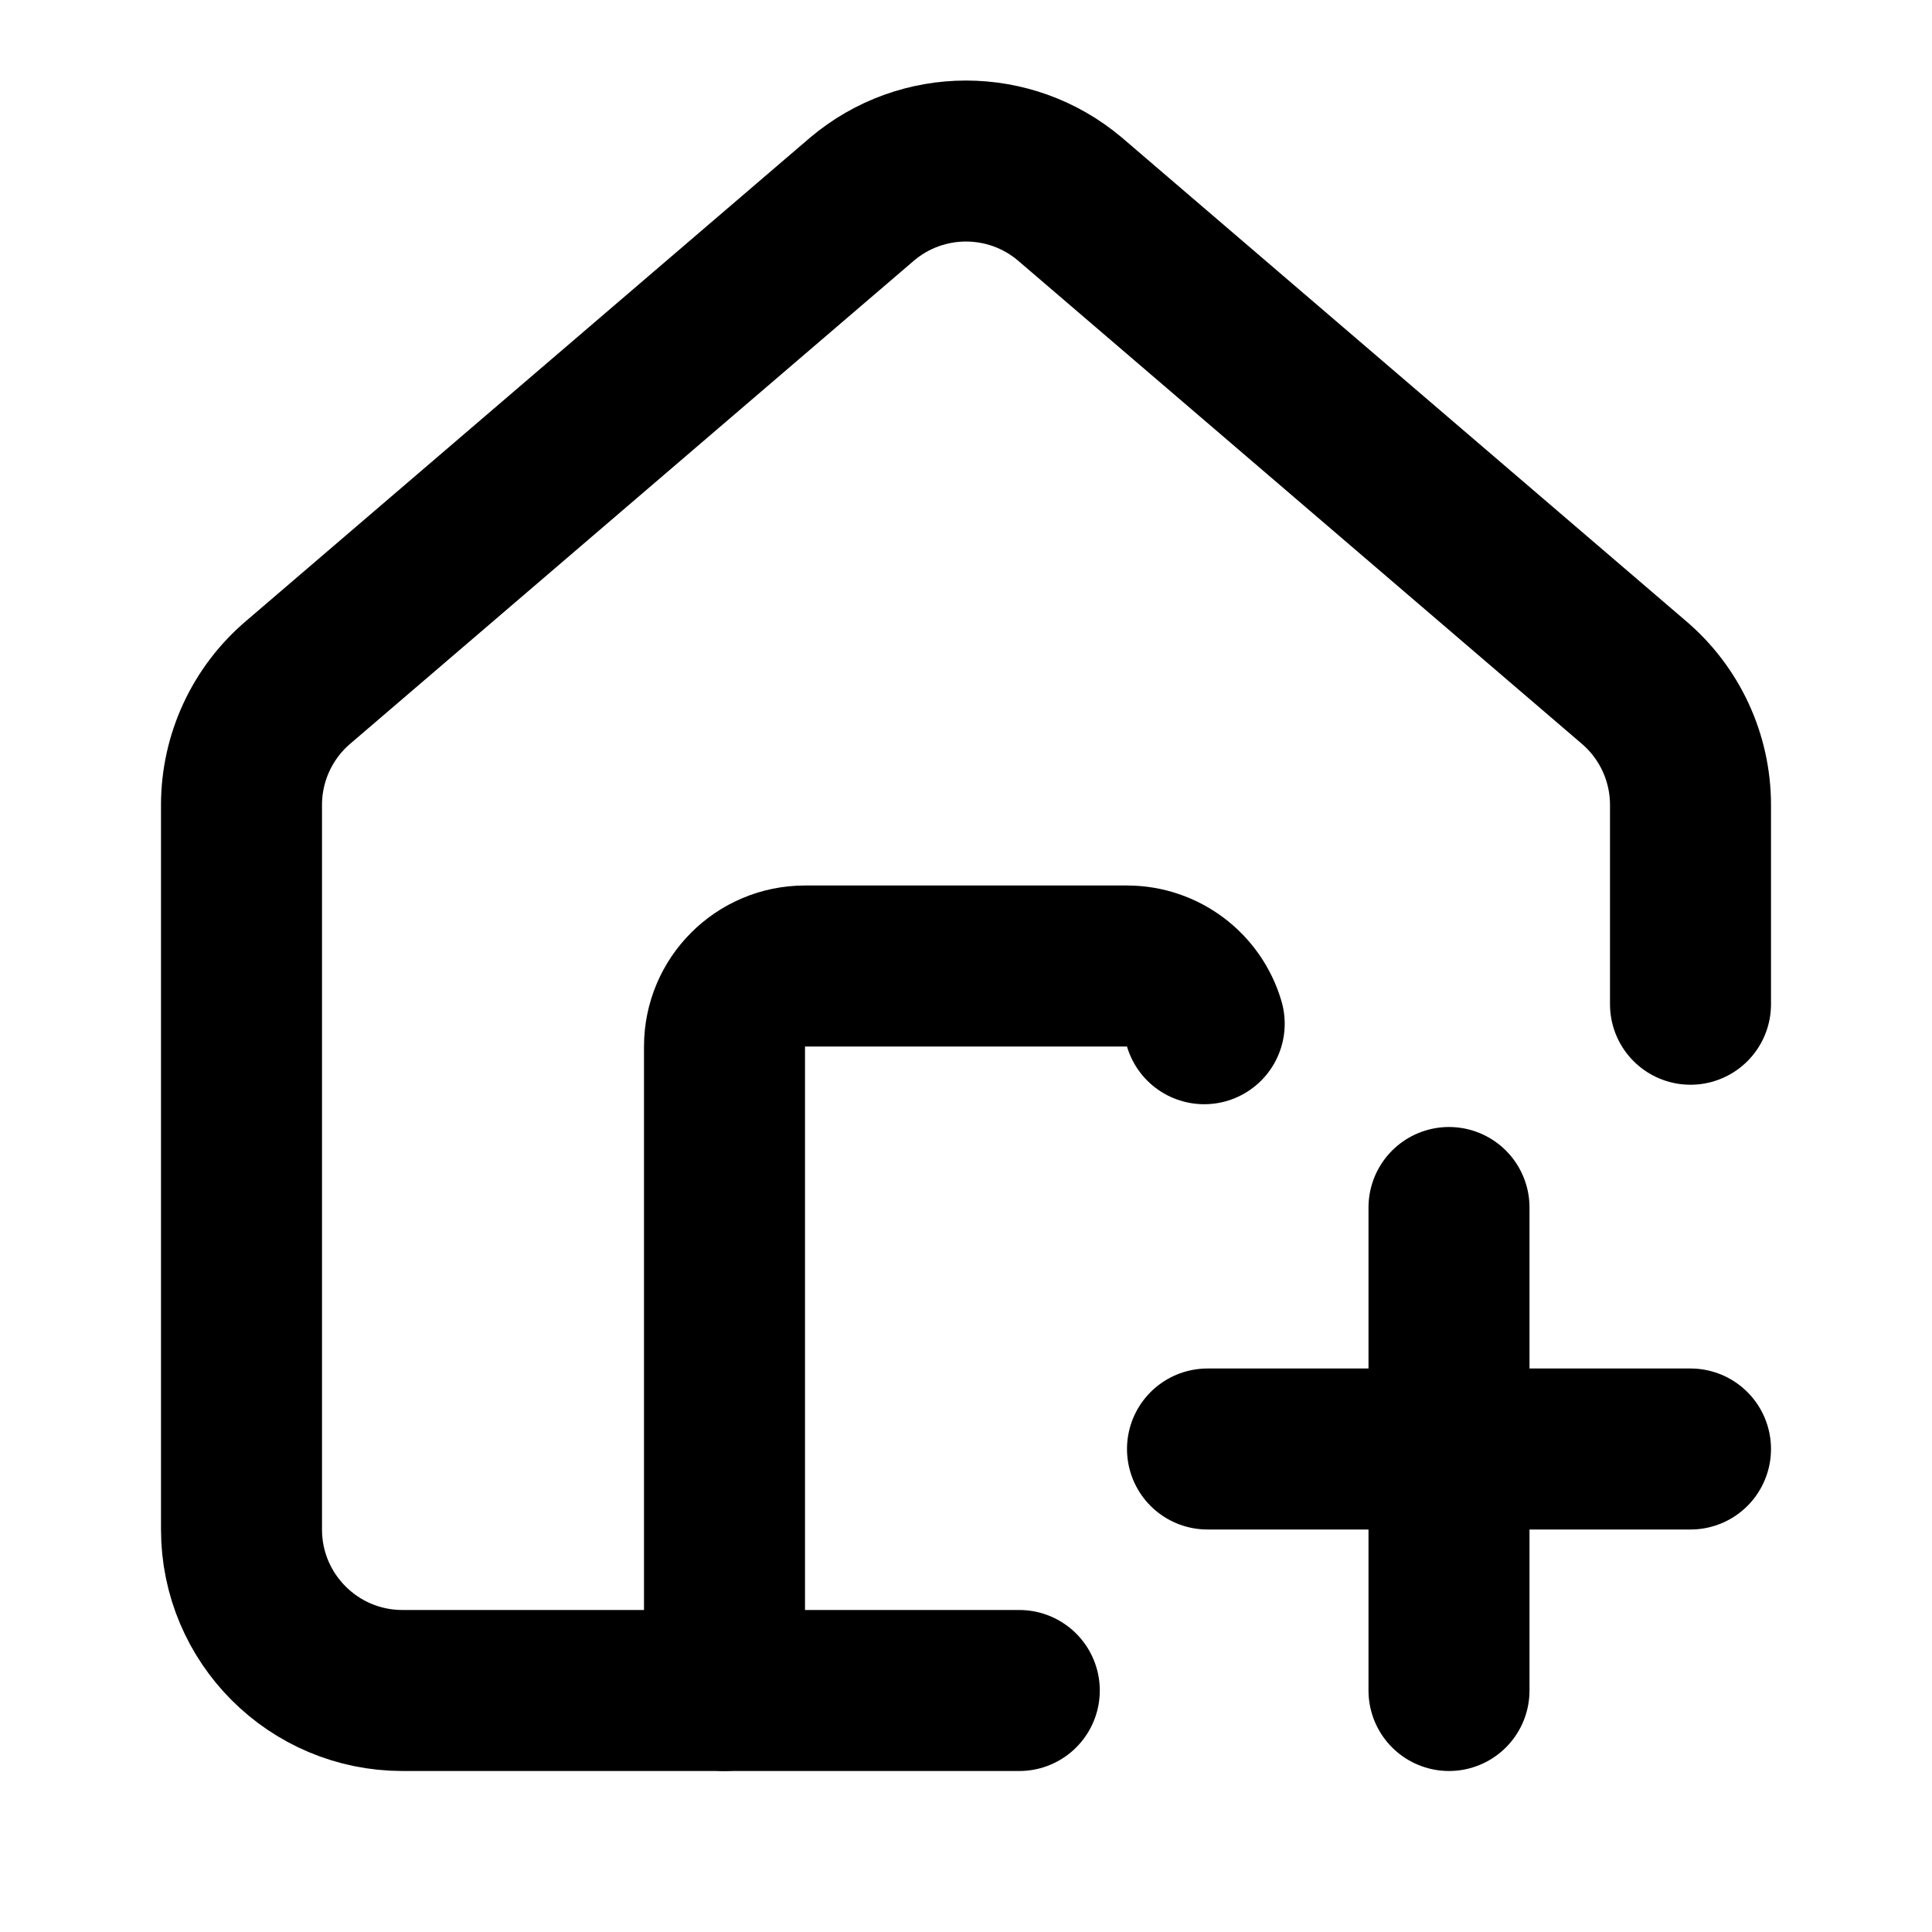
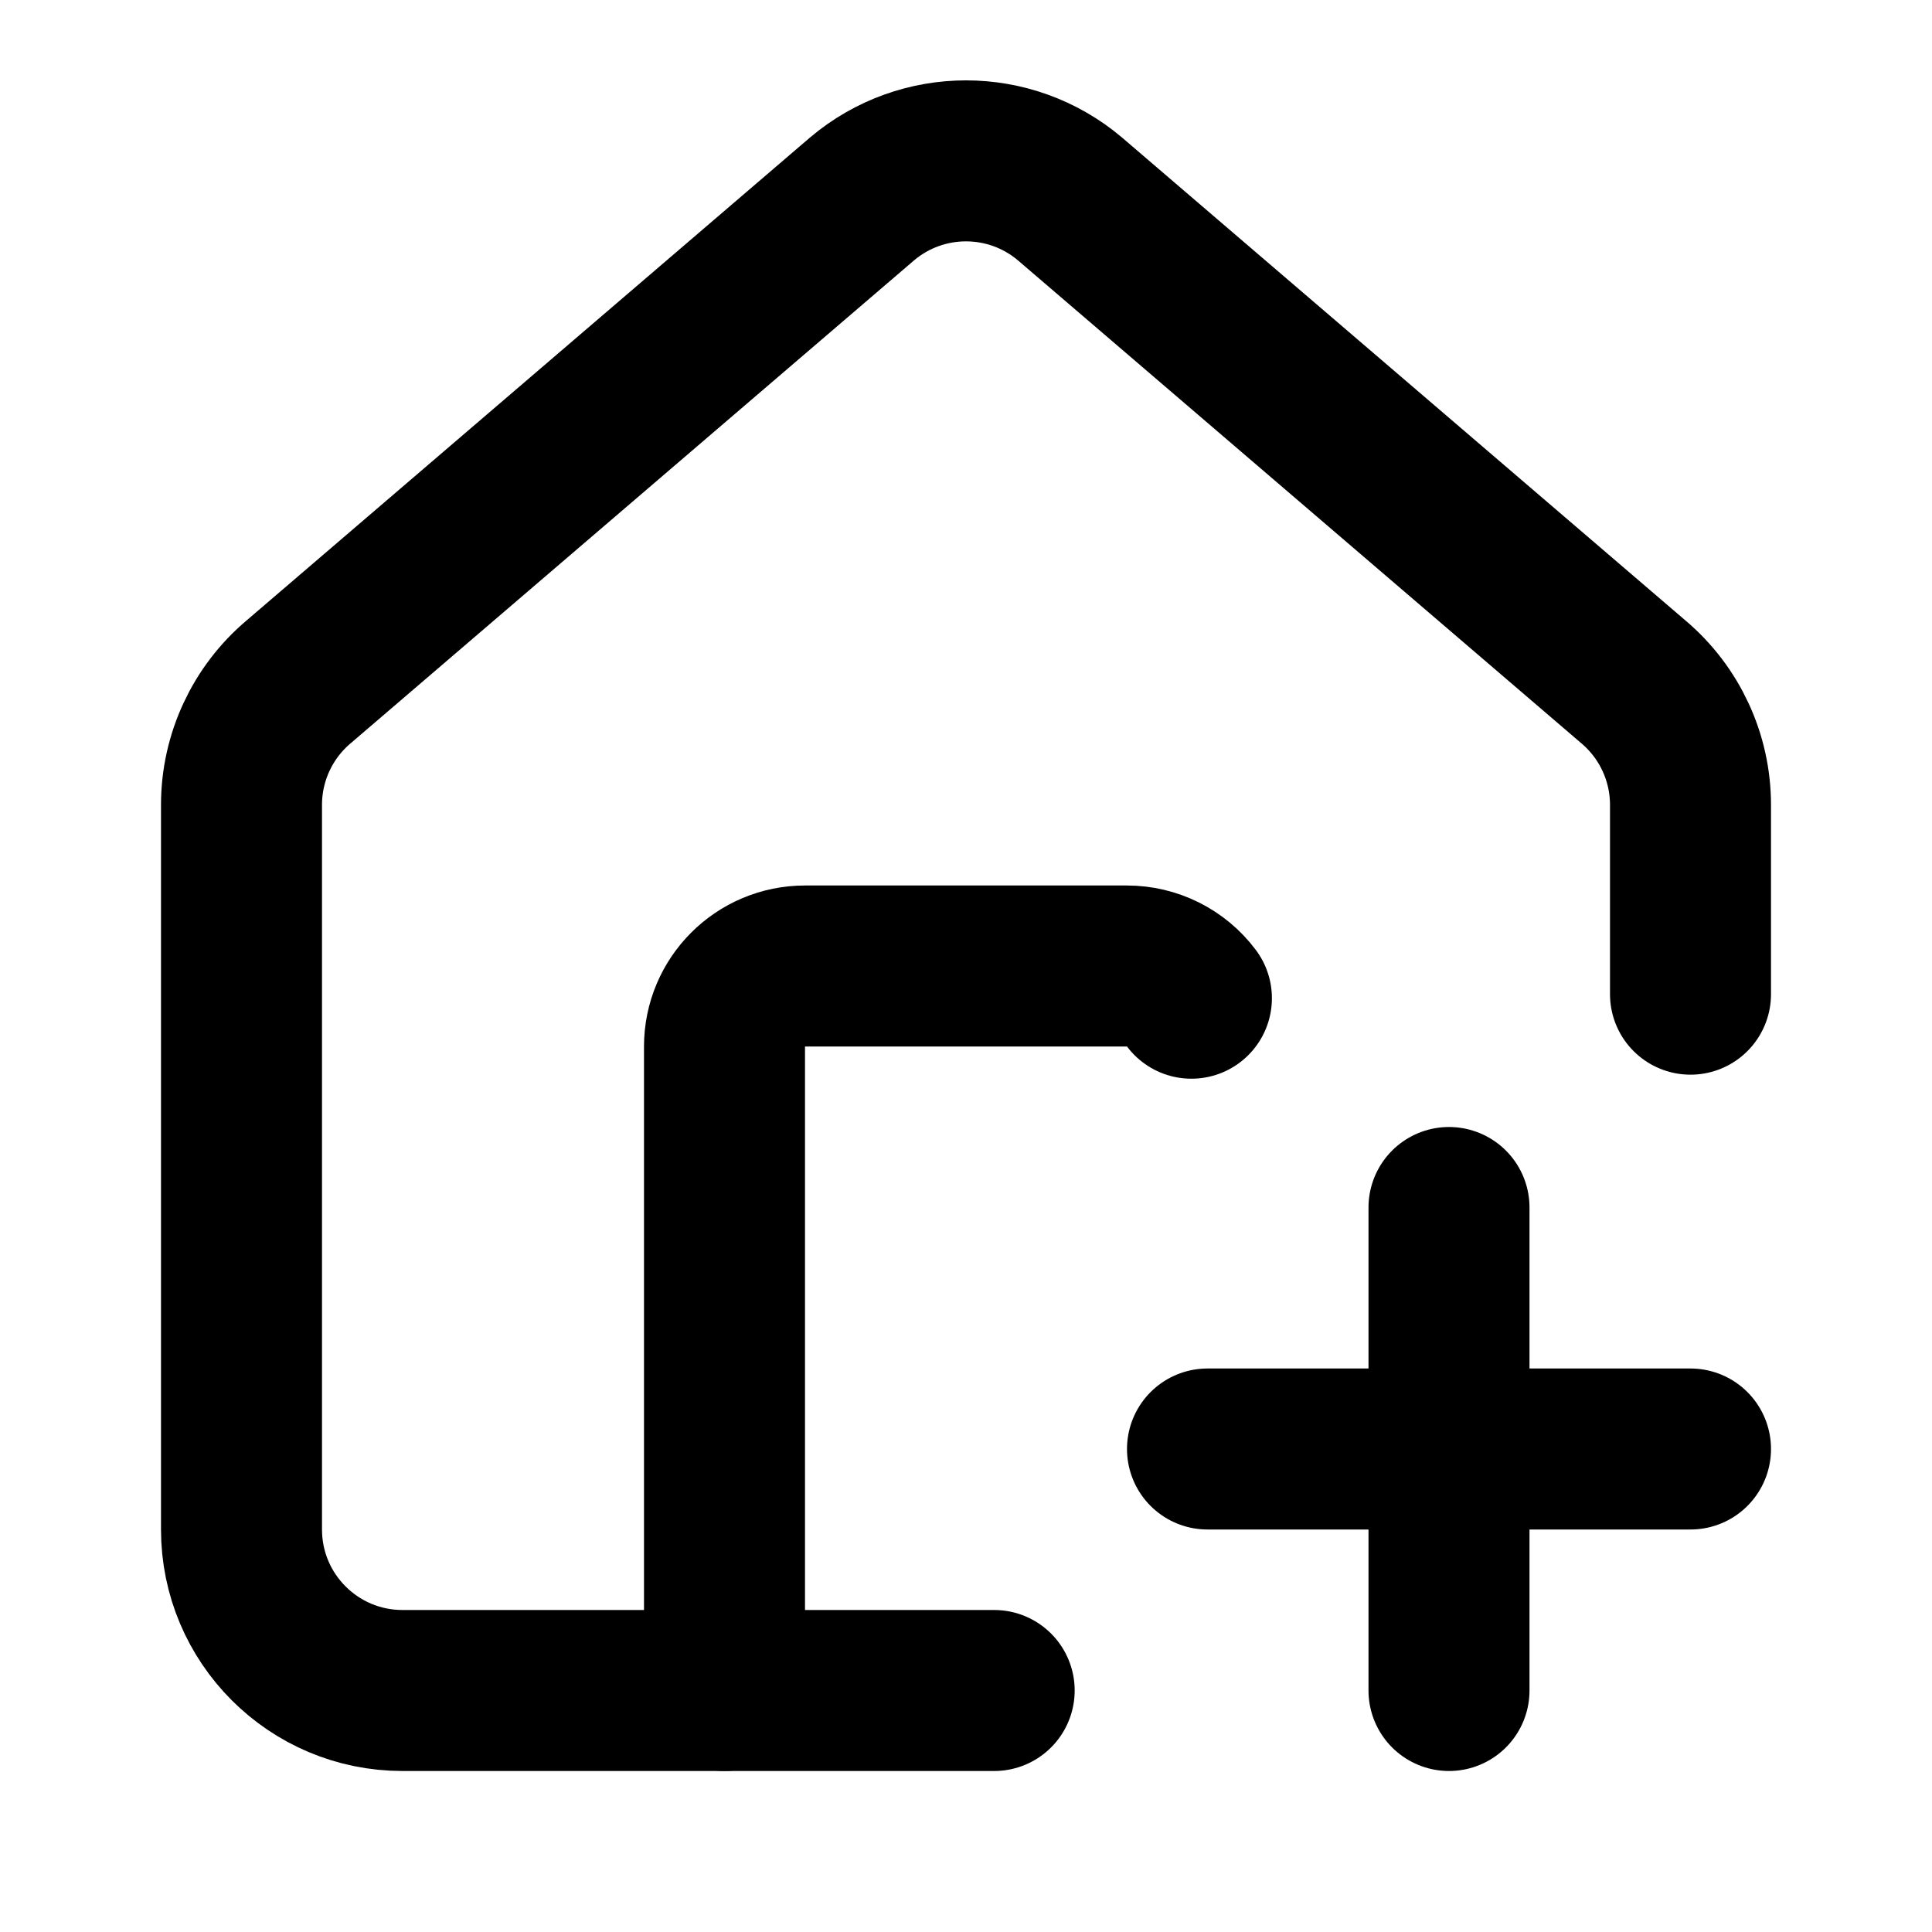
<svg xmlns="http://www.w3.org/2000/svg" width="24" height="24" viewBox="0 0 24 24" fill="none" stroke="currentColor" stroke-width="2" stroke-linecap="round" stroke-linejoin="round">
-   <path d="M12.662 21H5a2 2 0 0 1-2-2v-9a2 2 0 0 1 .709-1.528l7-5.999a2 2 0 0 1 2.582 0l7 5.999A2 2 0 0 1 21 10v2.475" />
-   <path d="M14.959 12.717A1 1 0 0 0 14 12h-4a1 1 0 0 0-1 1v8" />
+   <path d="M12.35 21H5a2 2 0 0 1-2-2v-9a2 2 0 0 1 .71-1.53l7-6a2 2 0 0 1 2.58 0l7 6A2 2 0 0 1 21 10v2.35" />
+   <path d="M14.8 12.4A1 1 0 0 0 14 12h-4a1 1 0 0 0-1 1v8" />
  <path d="M15 18h6" />
  <path d="M18 15v6" />
</svg>
